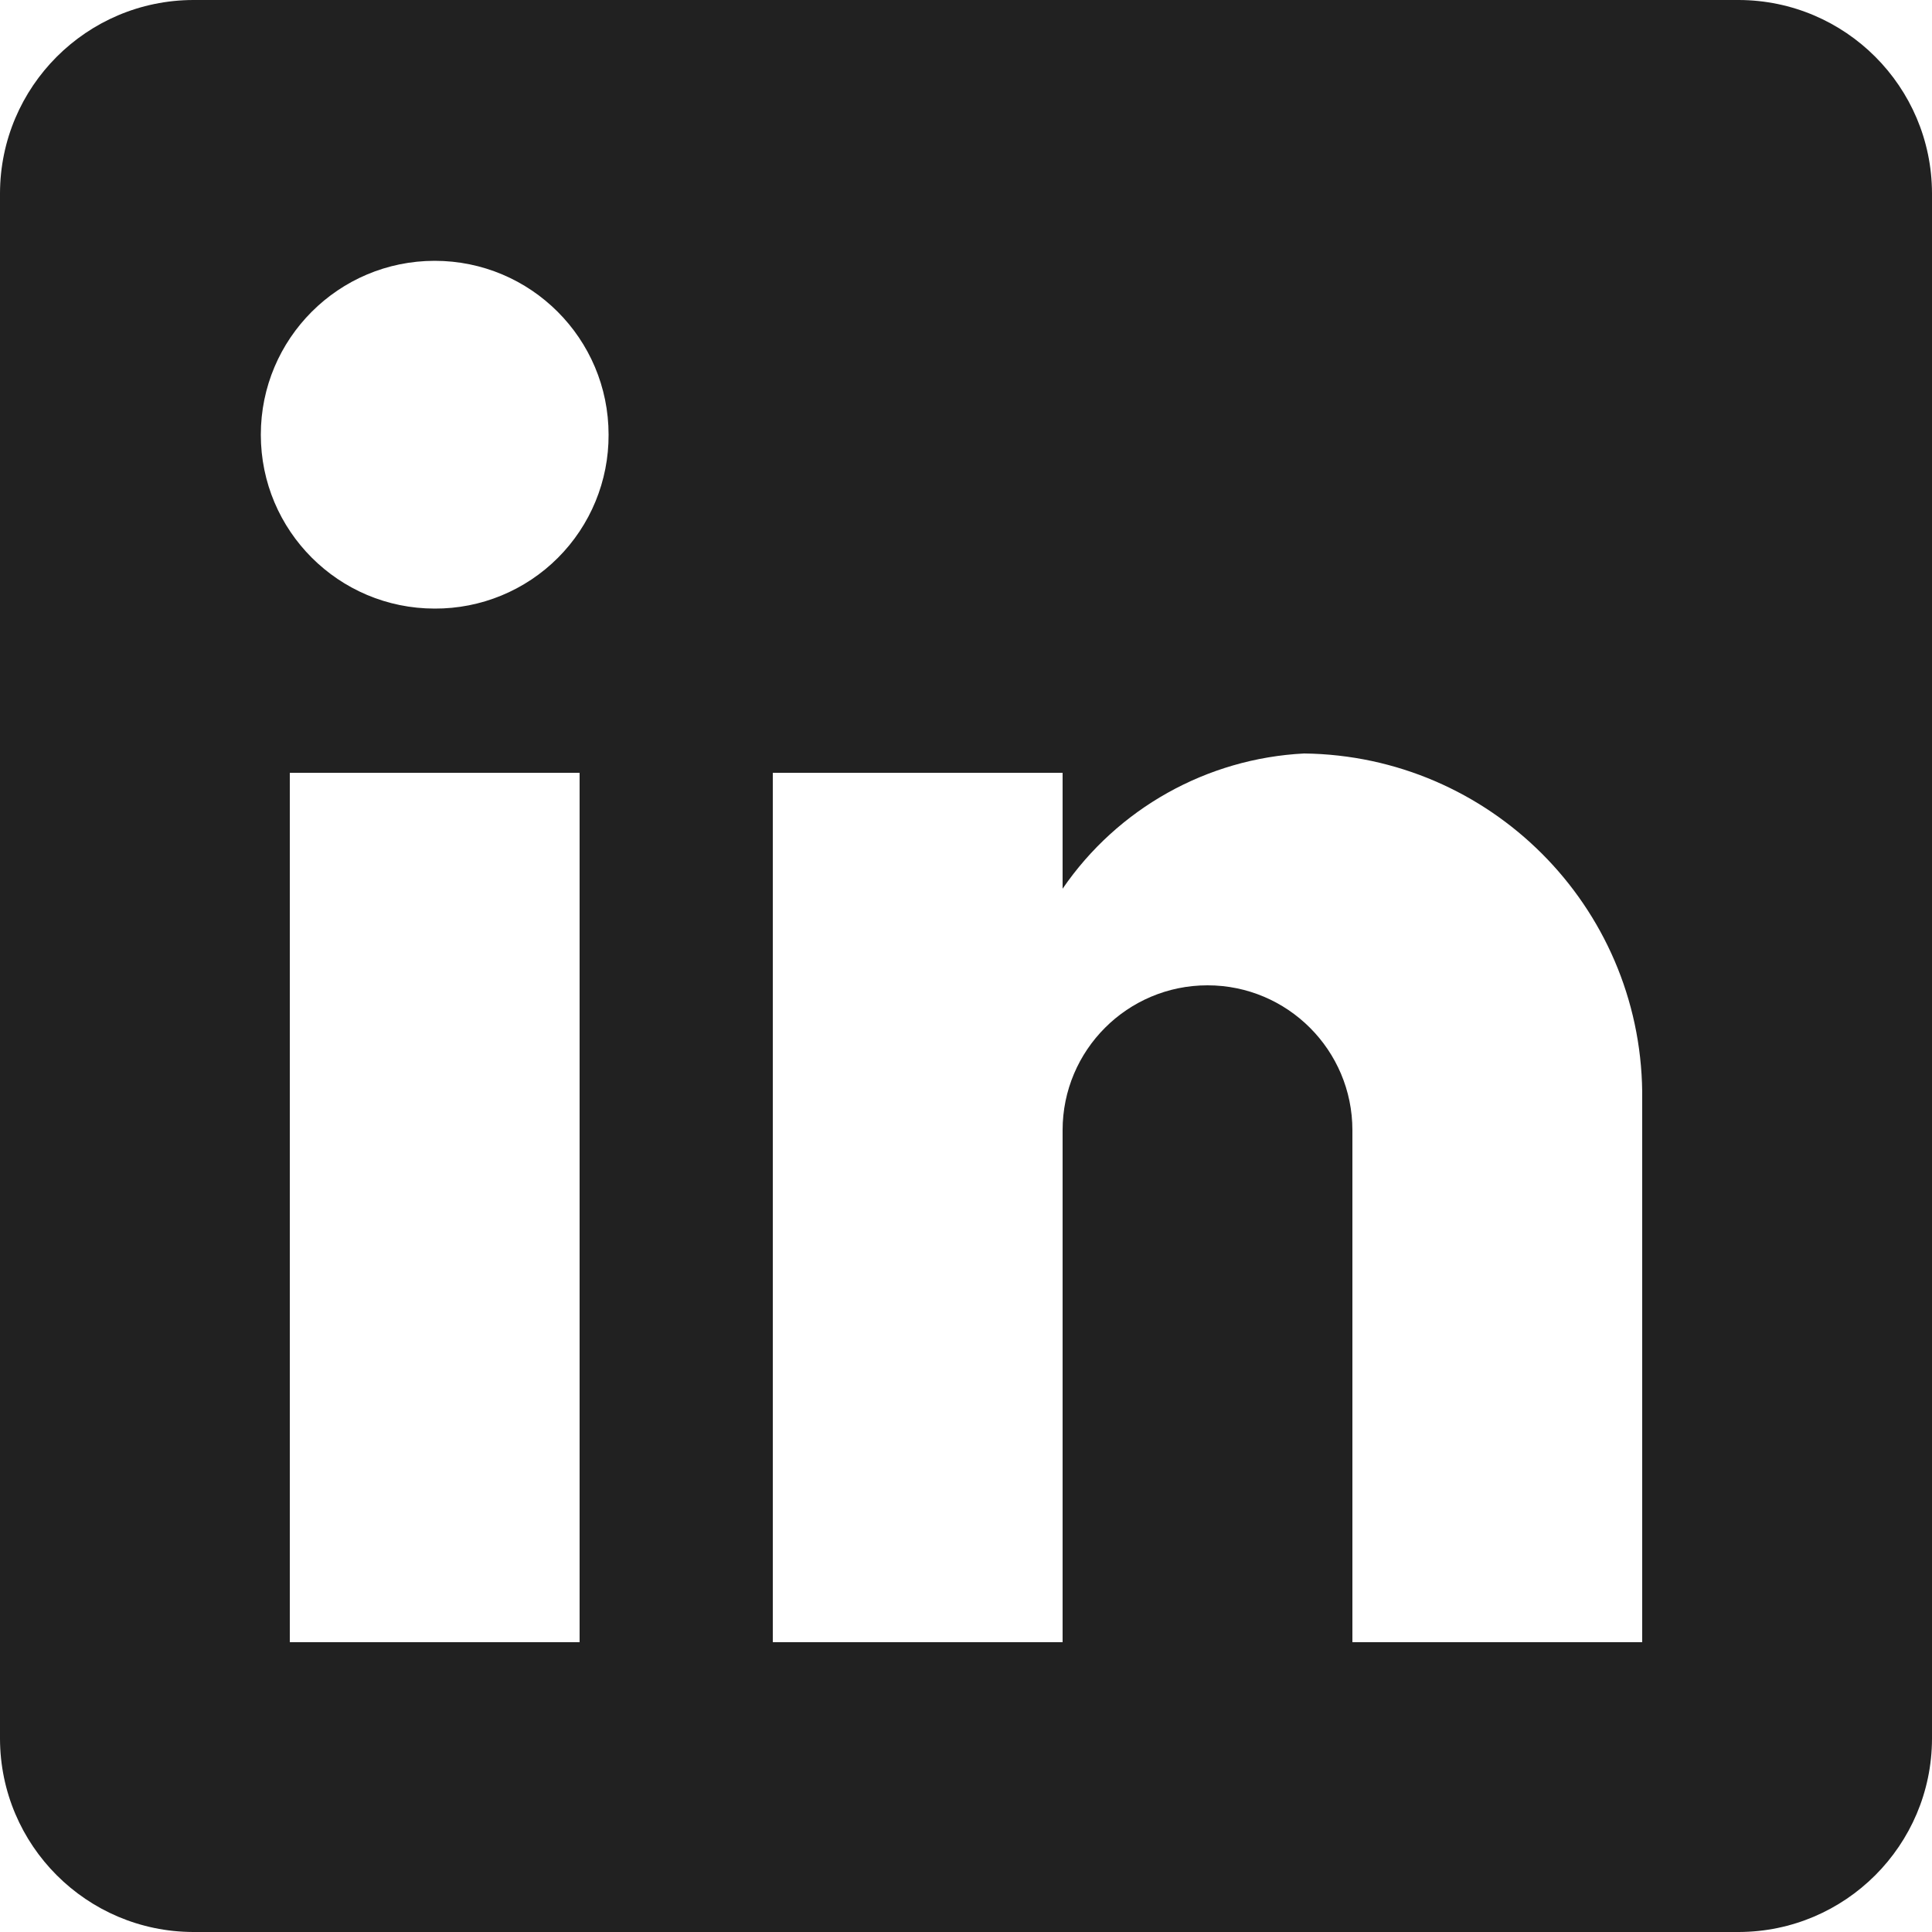
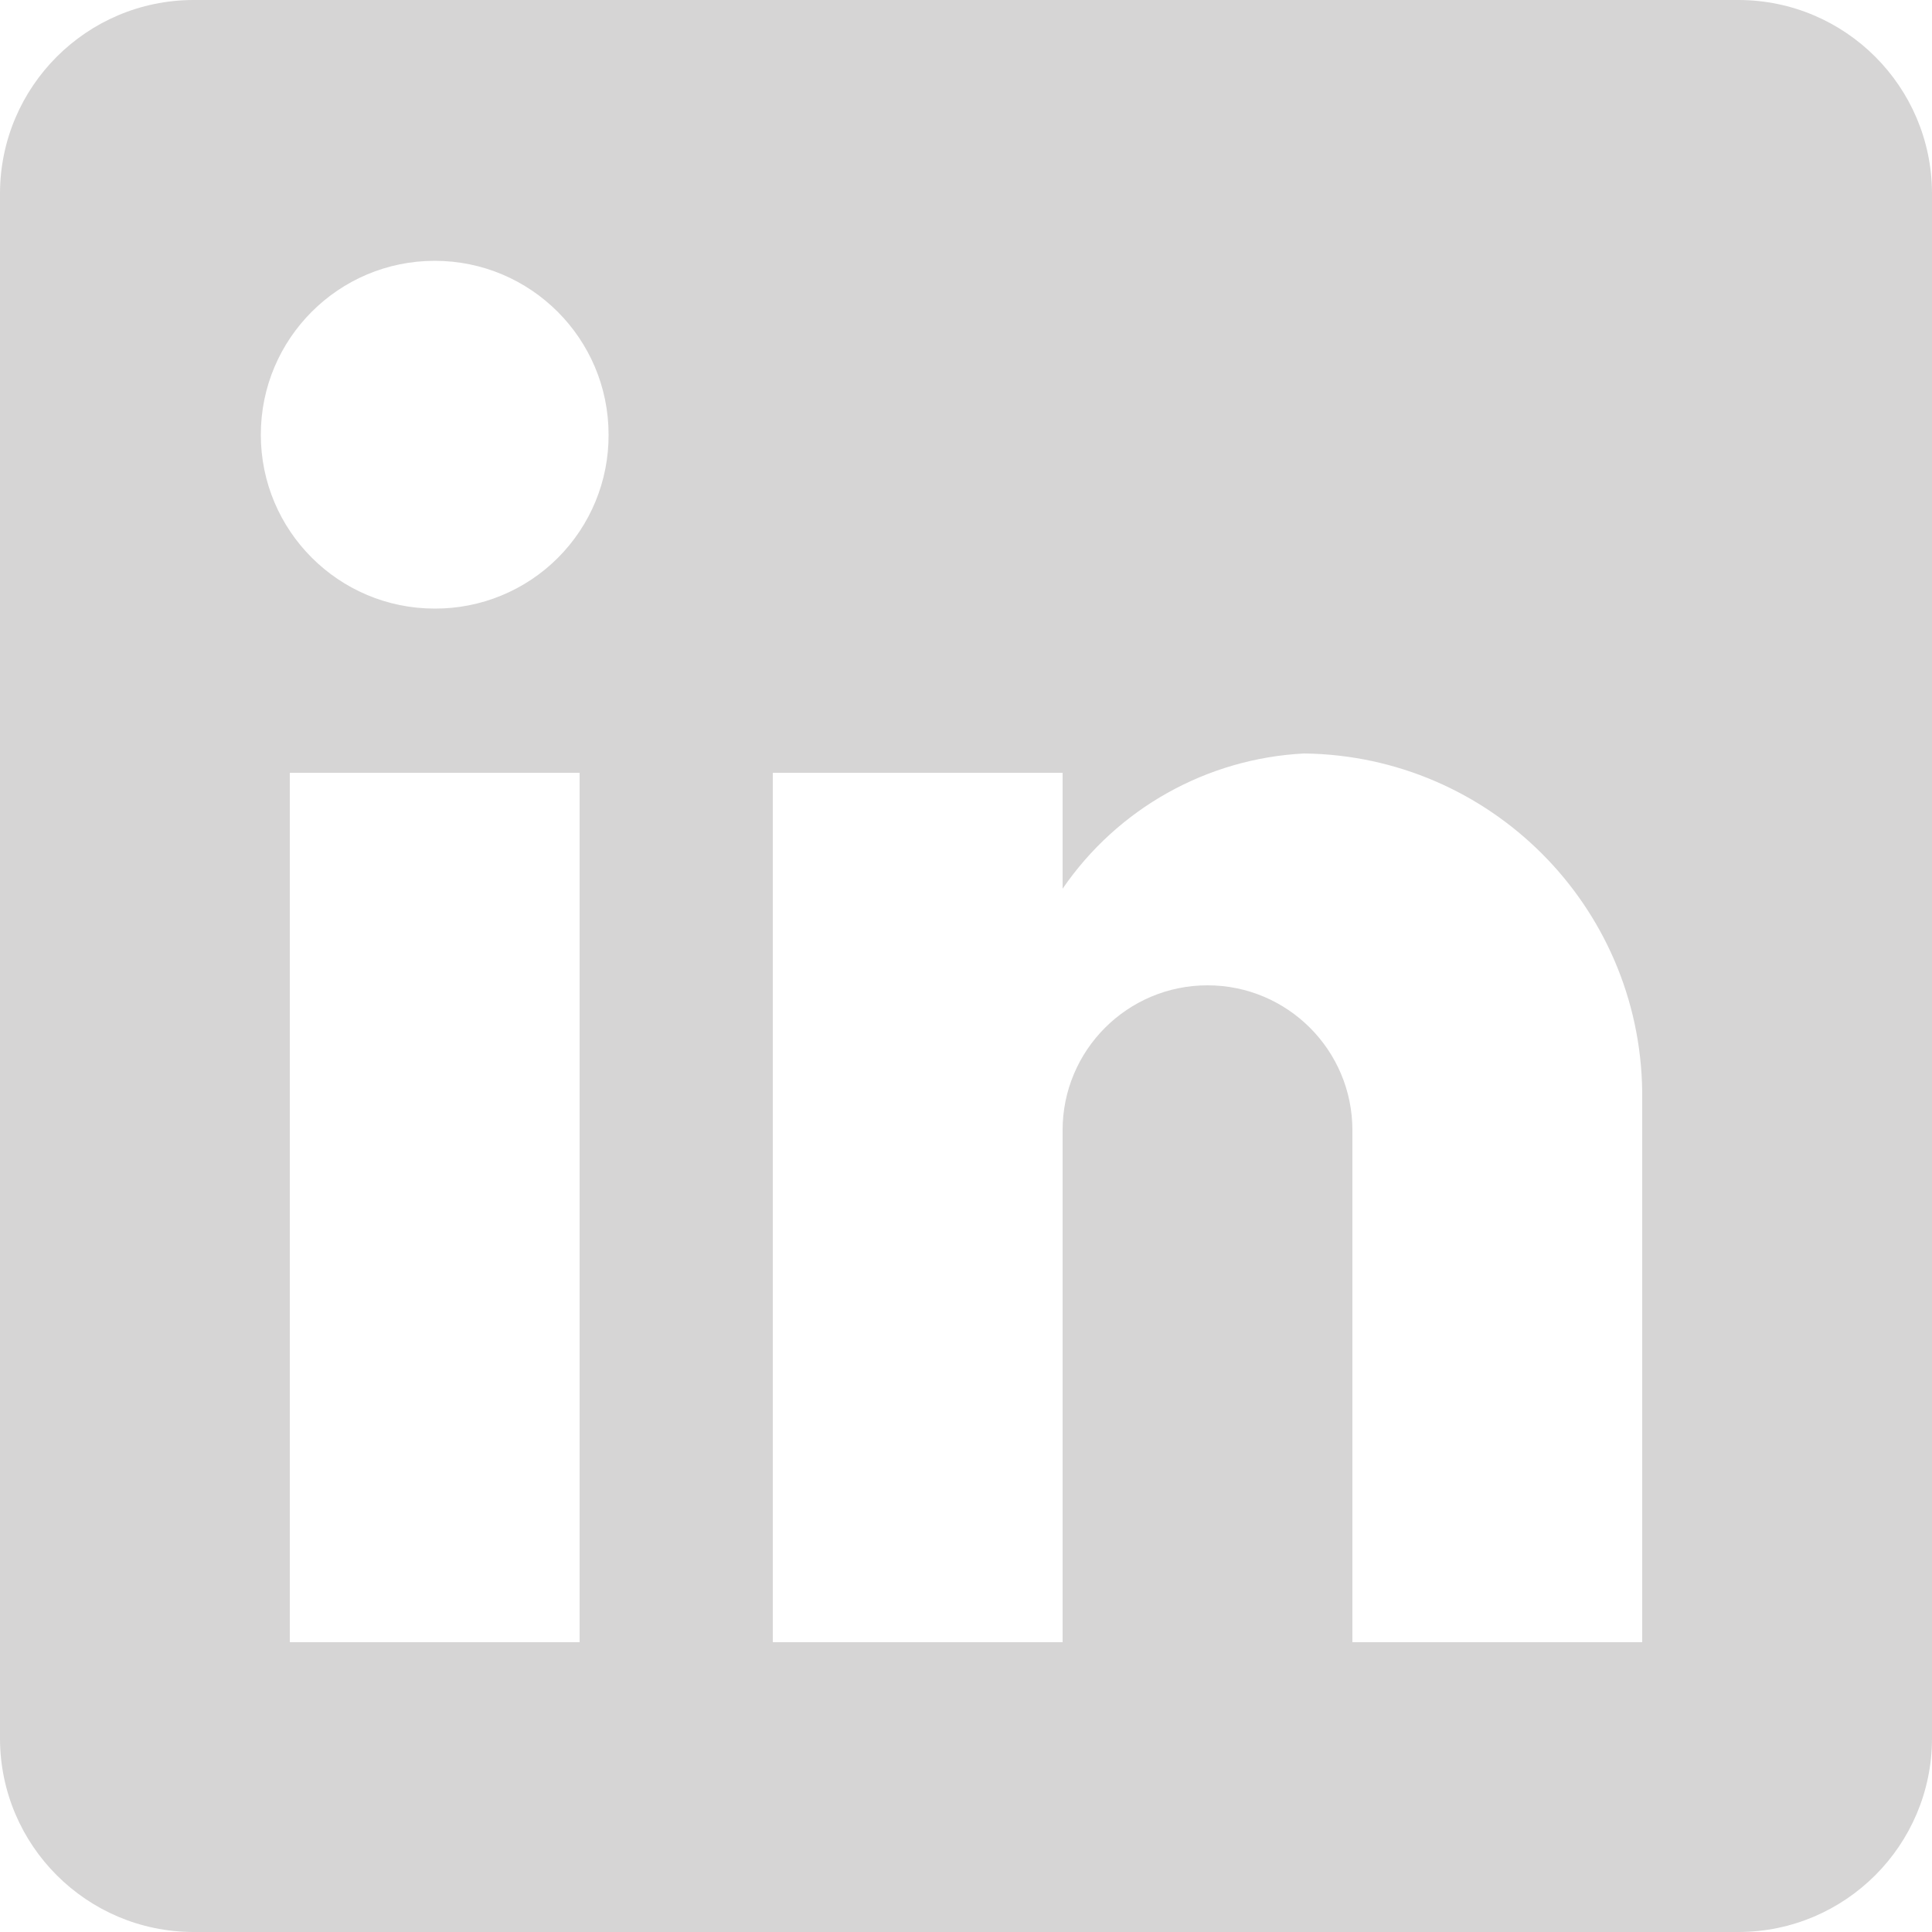
- <svg xmlns="http://www.w3.org/2000/svg" width="59" height="59" viewBox="0 0 59 59">
-   <path id="Path_72" data-name="Path 72" d="M53.1,0H5.9A5.917,5.917,0,0,0,0,5.9V53.1A5.917,5.917,0,0,0,5.9,59H53.1A5.917,5.917,0,0,0,59,53.1V5.9A5.917,5.917,0,0,0,53.1,0ZM17.7,50.15H8.85V23.6H17.7ZM13.275,18.585a5.31,5.31,0,1,1,5.31-5.31A5.288,5.288,0,0,1,13.275,18.585ZM50.15,50.15H41.3V34.515a4.425,4.425,0,1,0-8.85,0V50.15H23.6V23.6h8.85v3.54a9.529,9.529,0,0,1,7.375-4.13A10.452,10.452,0,0,1,50.15,33.335Z" transform="translate(0 0)" fill="rgba(0,0,0,0.87)" />
+ <svg xmlns="http://www.w3.org/2000/svg" id="_61109" data-name="61109" width="59" height="59" viewBox="0 0 59 59">
+   <g id="post-linkedin" transform="translate(0 0)">
+     <path id="Path_72" data-name="Path 72" d="M53.1,0H5.9A5.917,5.917,0,0,0,0,5.9V53.1A5.917,5.917,0,0,0,5.9,59H53.1A5.917,5.917,0,0,0,59,53.1V5.9A5.917,5.917,0,0,0,53.1,0ZM17.7,50.15H8.85V23.6H17.7ZM13.275,18.585a5.31,5.31,0,1,1,5.31-5.31A5.288,5.288,0,0,1,13.275,18.585ZM50.15,50.15H41.3V34.515a4.425,4.425,0,1,0-8.85,0V50.15H23.6V23.6h8.85v3.54a9.529,9.529,0,0,1,7.375-4.13A10.452,10.452,0,0,1,50.15,33.335Z" transform="translate(0 0)" fill="#d6d5d5" />
+   </g>
</svg>
